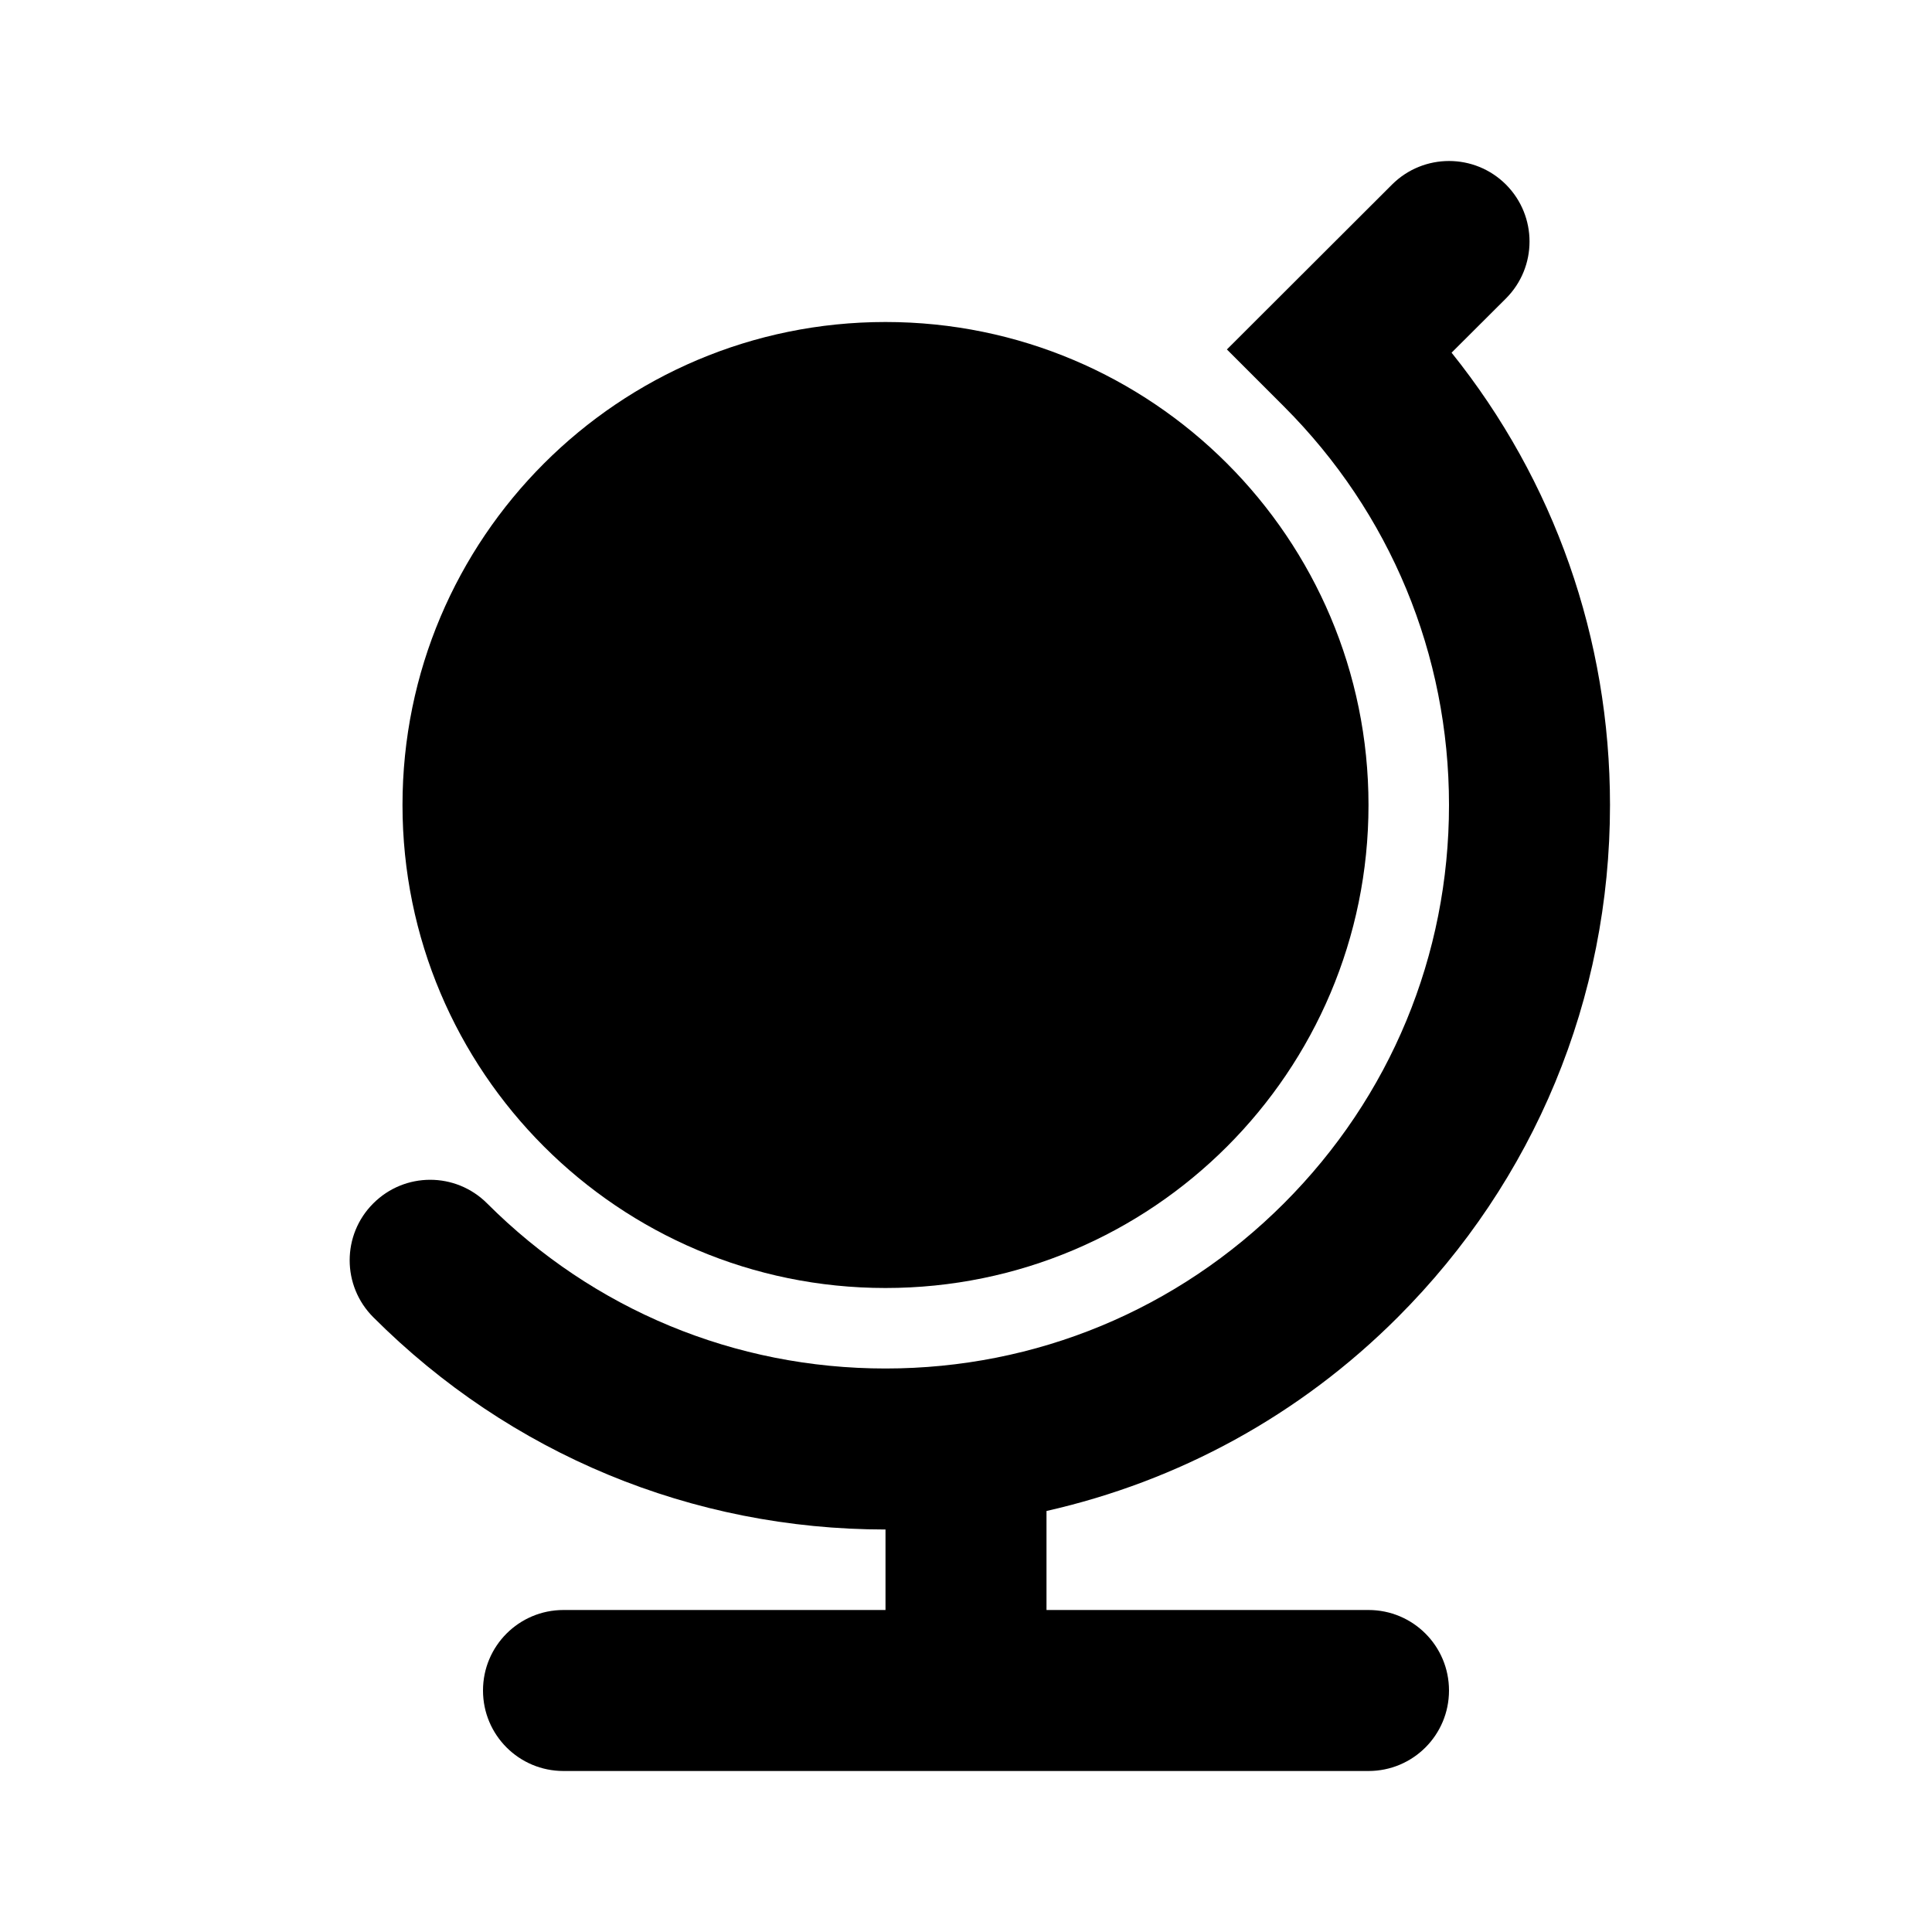
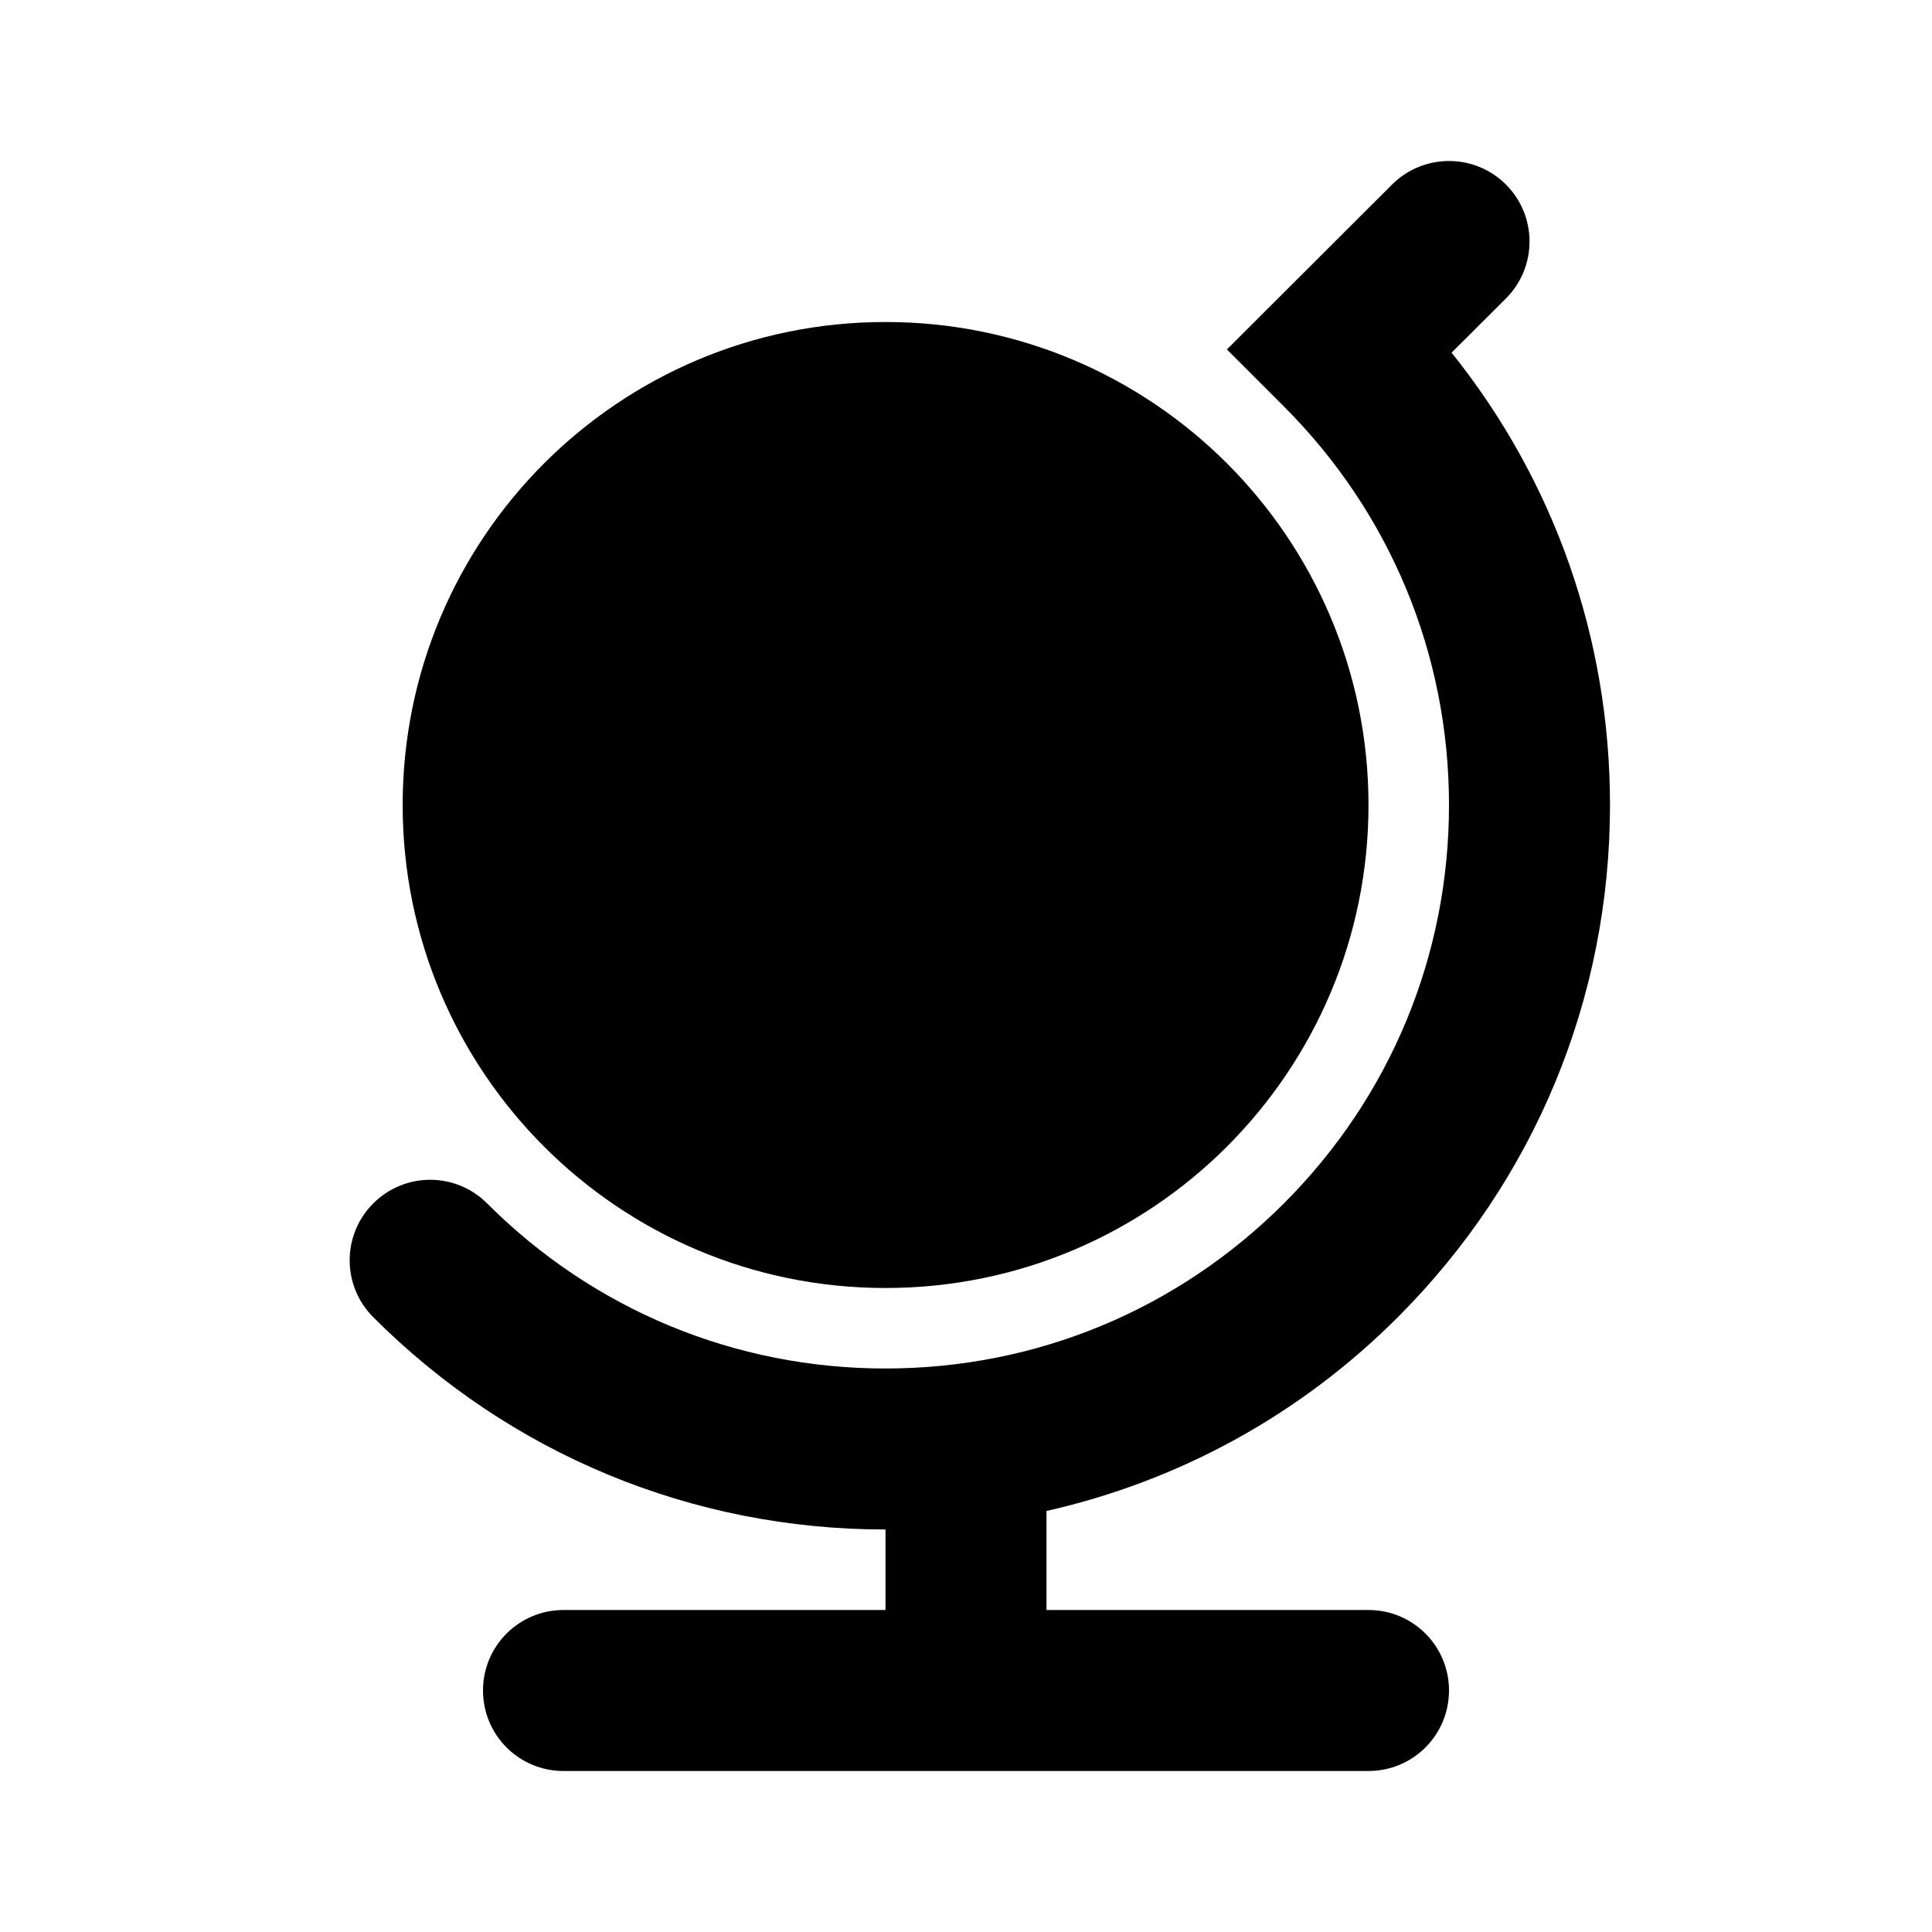
<svg xmlns="http://www.w3.org/2000/svg" version="1.2" baseProfile="tiny" id="Layer_1" x="0px" y="0px" width="24px" height="24px" viewBox="0 0 24 24" xml:space="preserve">
  <path d="M11,20H7c-0.553,0-1,0.447-1,1s0.447,1,1,1h10c0.553,0,1-0.447,1-1s-0.447-1-1-1h-4v-1.23  c1.64-0.371,3.146-1.188,4.363-2.406C19.063,14.664,20,12.404,20,10c0-2.067-0.692-4.029-1.968-5.619l0.675-0.673  c0.391-0.391,0.391-1.023,0.001-1.415c-0.391-0.391-1.024-0.39-1.415-0.001l-2.052,2.049l0.708,0.708C17.271,6.371,18,8.13,18,10  s-0.729,3.627-2.051,4.949S12.87,17,11,17s-3.627-0.729-4.949-2.051c-0.391-0.391-1.023-0.391-1.414,0  c-0.391,0.39-0.391,1.023,0,1.414C6.336,18.063,8.596,19,11,19V20z" />
  <g>
-     <circle cx="11" cy="10" r="6" />
+     <path d="M11,4c1.657,0,3.157,0.672,4.243,1.757C16.328,6.843,17,8.343,17,10c0,1.656-0.672,3.156-1.757,4.242   C14.157,15.328,12.657,16,11,16c-1.658,0-3.157-0.672-4.242-1.757C5.673,13.157,5.002,11.657,5.002,10s0.671-3.157,1.756-4.243   C7.843,4.672,9.342,4,11,4z" />
  </g>
</svg>
